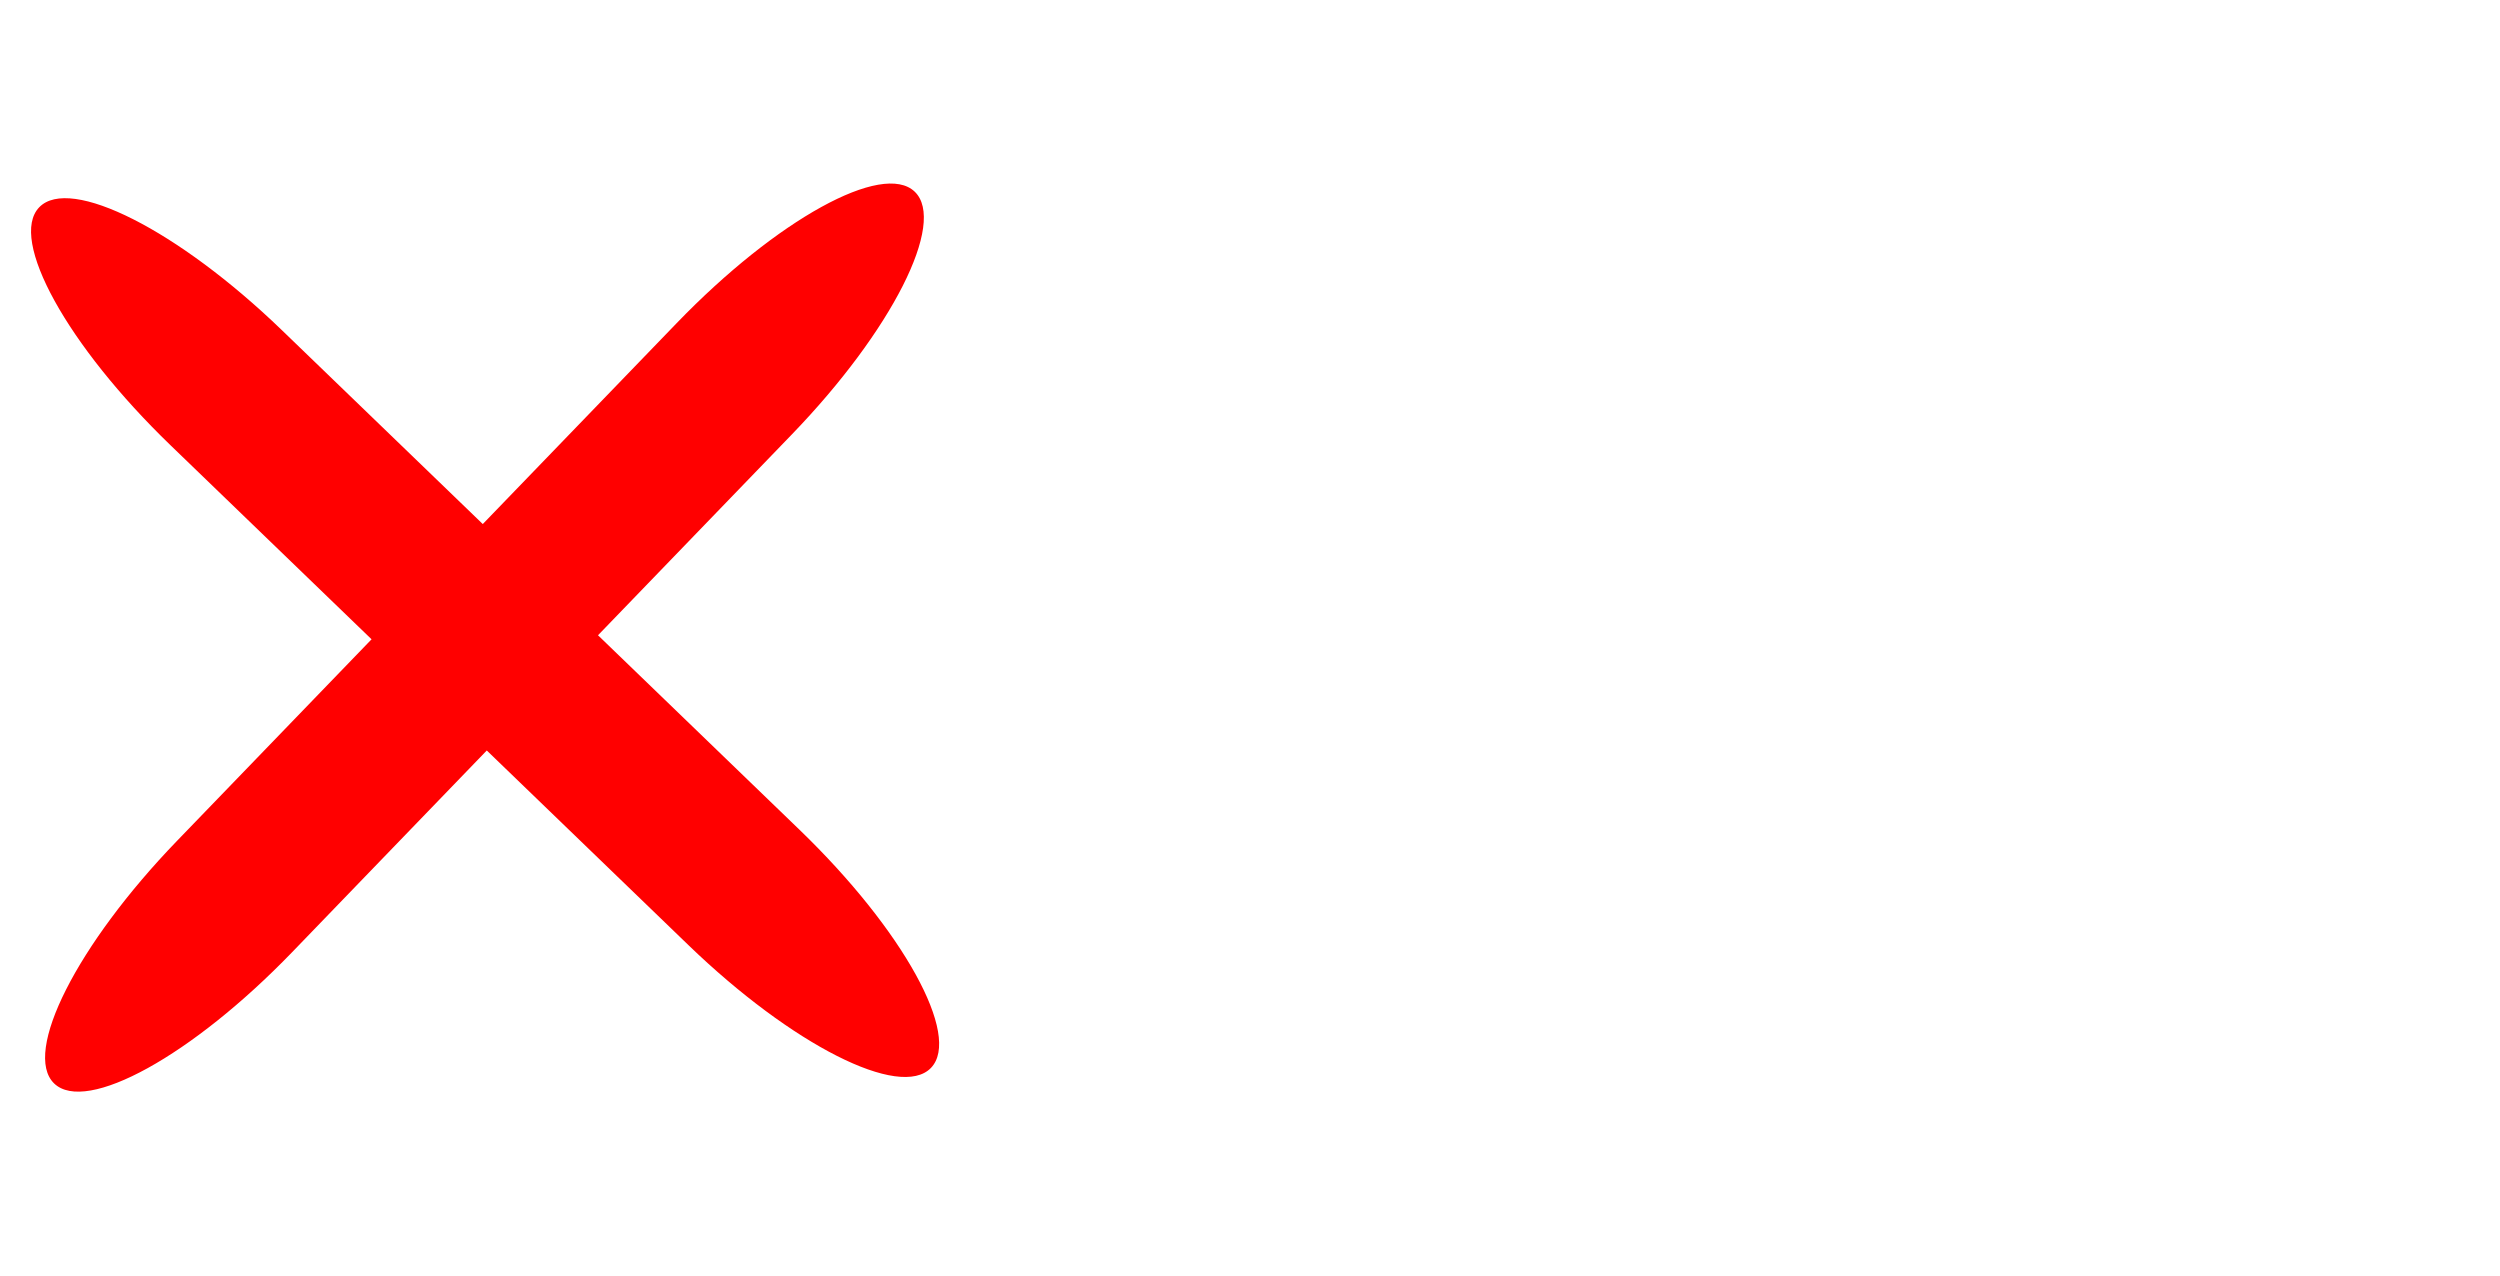
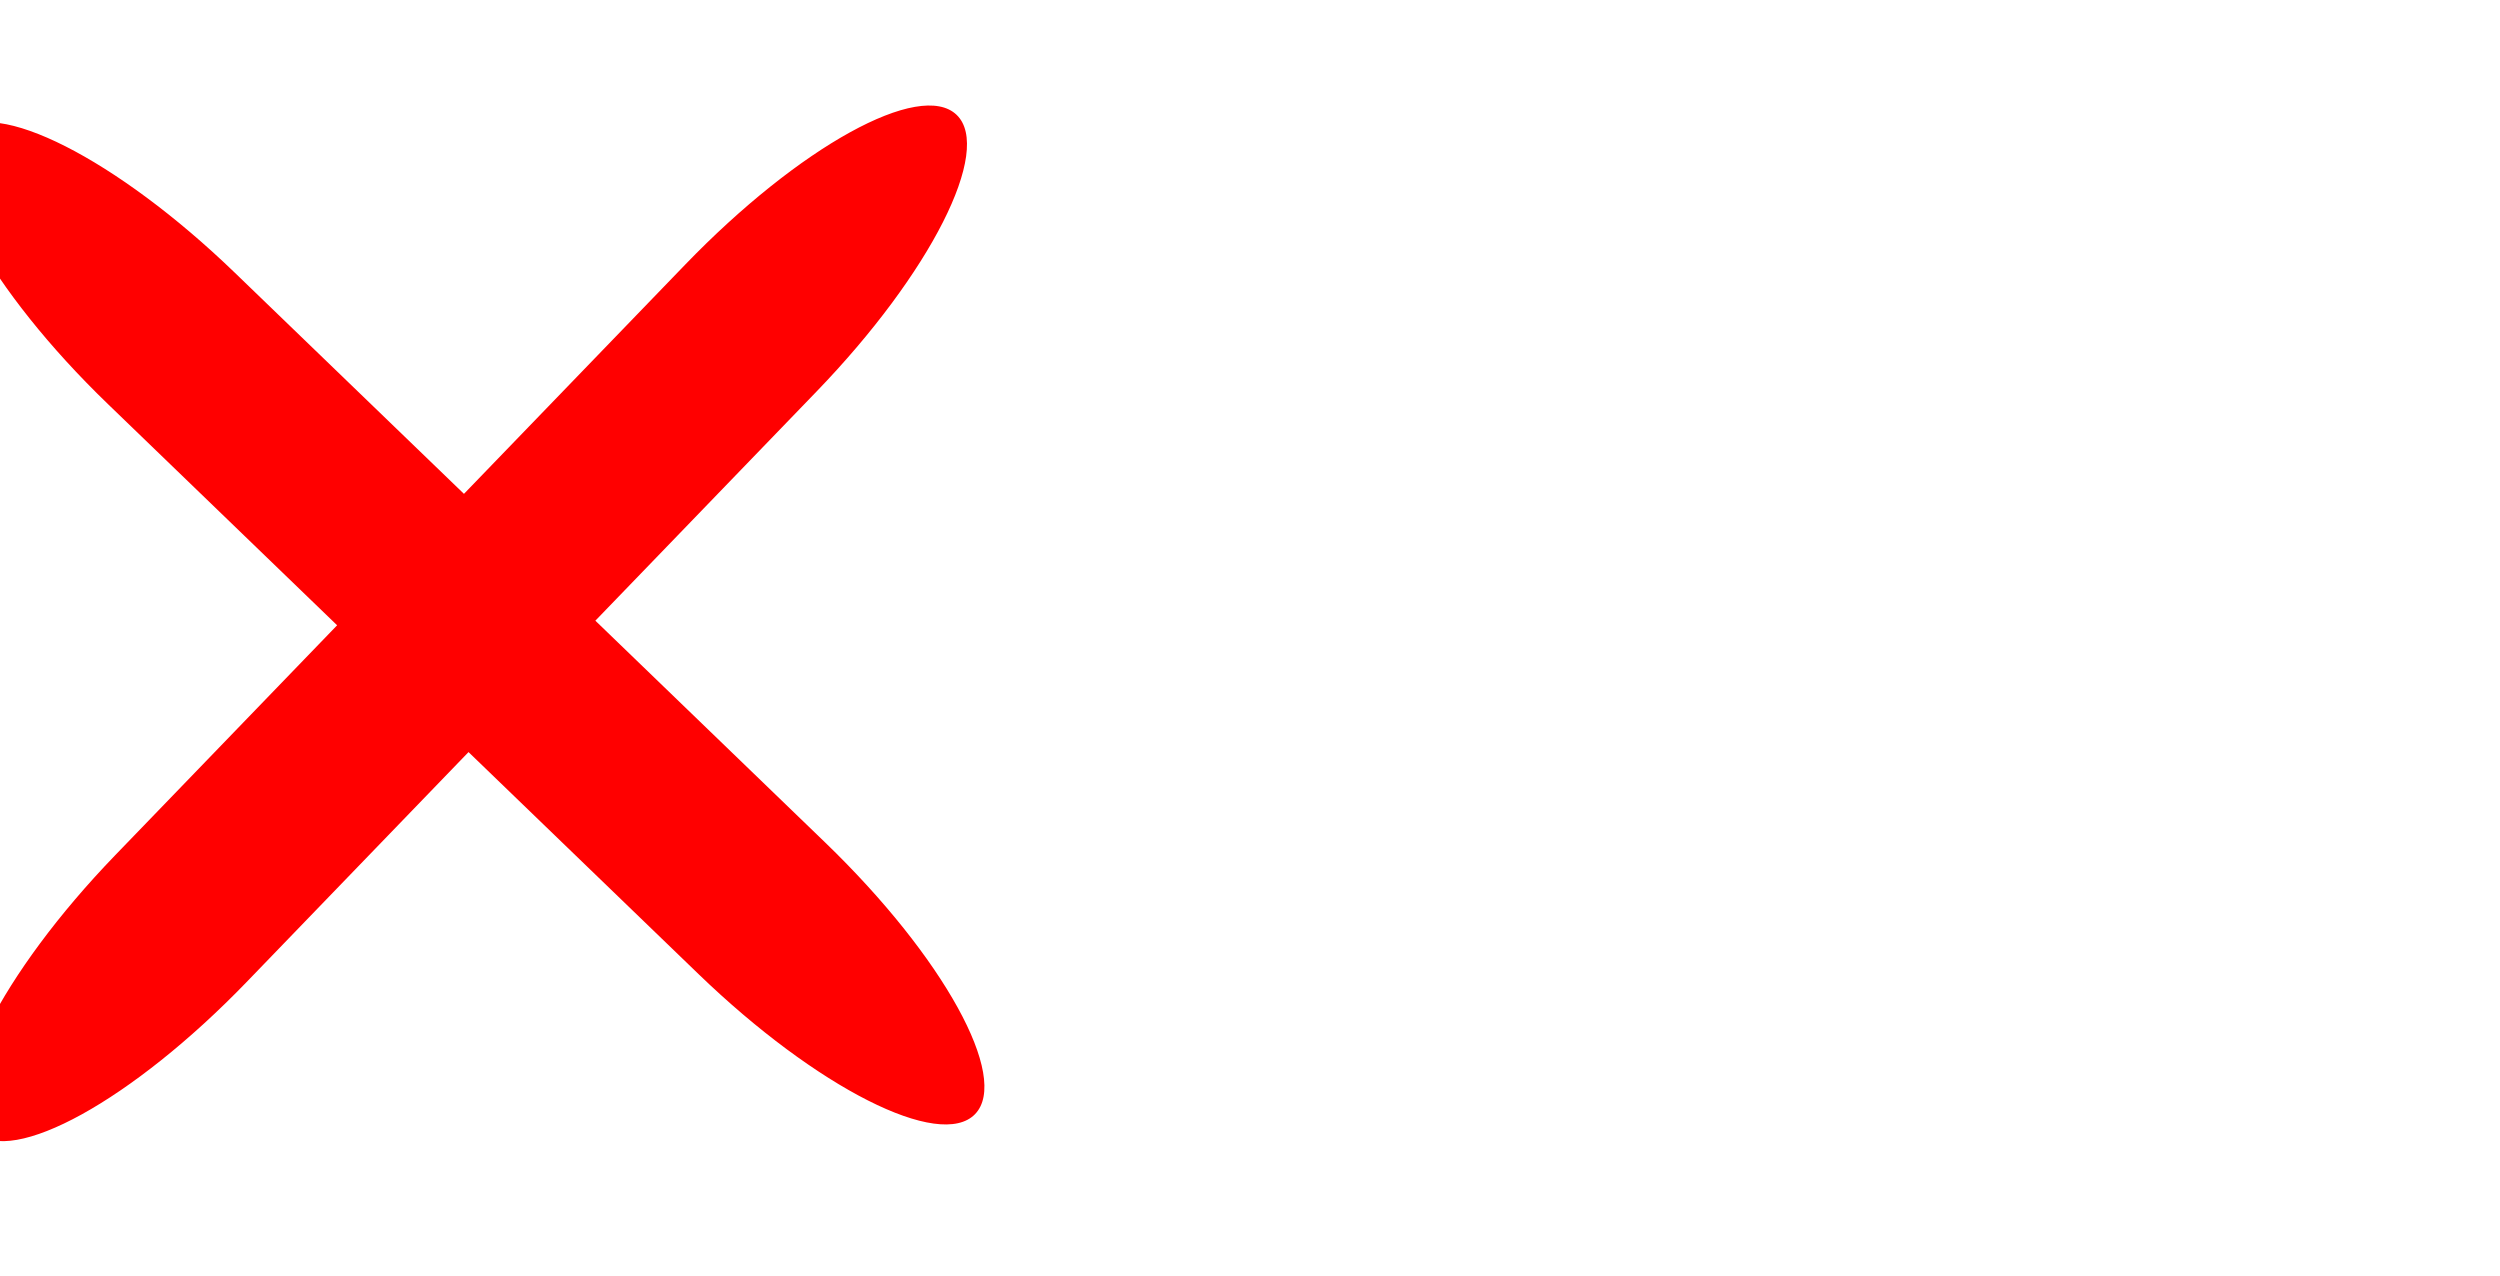
<svg xmlns="http://www.w3.org/2000/svg" xmlns:xlink="http://www.w3.org/1999/xlink" width="98" height="50" id="svg2" version="1.0">
  <defs id="defs4">
    <linearGradient id="linearGradient2805">
      <stop style="stop-color:black;stop-opacity:1;" offset="0" id="stop2807" />
      <stop style="stop-color:black;stop-opacity:0;" offset="1" id="stop2809" />
    </linearGradient>
    <linearGradient id="linearGradient2776">
      <stop style="stop-color:white;stop-opacity:1;" offset="0" id="stop2778" />
      <stop style="stop-color:white;stop-opacity:0;" offset="1" id="stop2780" />
    </linearGradient>
    <linearGradient id="linearGradient2760">
      <stop style="stop-color:#ff1f1f;stop-opacity:0.757;" offset="0" id="stop2762" />
      <stop style="stop-color:#cb0000;stop-opacity:0.81;" offset="1" id="stop2764" />
    </linearGradient>
    <linearGradient xlink:href="#linearGradient2776" id="linearGradient2782" x1="35.784" y1="9.599" x2="36.765" y2="49.55" gradientUnits="userSpaceOnUse" />
    <linearGradient xlink:href="#linearGradient2805" id="linearGradient2811" x1="55.138" y1="106.666" x2="55.155" y2="68.968" gradientUnits="userSpaceOnUse" gradientTransform="matrix(0.942544,0,0,0.921824,2.781224,4.166134)" />
    <linearGradient y2="129.345" x2="71.528" y1="150.488" x1="49.75" id="linearGradient1875" xlink:href="#linearGradient1864" gradientTransform="scale(1.012303,0.9878468)" gradientUnits="userSpaceOnUse" />
    <linearGradient y2="21.842" x2="33.895" y1="19.489" x1="36.909" id="linearGradient1872" xlink:href="#linearGradient1864" gradientTransform="scale(1.684253,0.593735)" gradientUnits="userSpaceOnUse" />
    <linearGradient y2="17.524" x2="54.973" y1="6.391" x1="70.863" id="linearGradient1871" xlink:href="#linearGradient1864" gradientTransform="scale(1.265462,0.7902249)" gradientUnits="userSpaceOnUse" />
    <linearGradient y2="20.898" x2="65.888" y1="23.48" x1="60.063" id="linearGradient1899" xlink:href="#linearGradient1874" gradientTransform="scale(1.106203,0.9039935)" gradientUnits="userSpaceOnUse" />
    <linearGradient y2="33.451" x2="44.079" y1="37.148" x1="40.244" id="linearGradient1897" xlink:href="#linearGradient1864" gradientTransform="scale(1.506078,0.6639763)" gradientUnits="userSpaceOnUse" />
    <linearGradient y2="29.252" x2="38.929" y1="31.992" x1="35.221" id="linearGradient1895" xlink:href="#linearGradient1864" gradientTransform="scale(1.699465,0.5884205)" gradientUnits="userSpaceOnUse" />
    <linearGradient y2="38.236" x2="46.992" y1="48.293" x1="30.004" id="linearGradient1892" xlink:href="#linearGradient1864" gradientTransform="scale(1.188195,0.8416125)" gradientUnits="userSpaceOnUse" />
    <linearGradient y2="55.365" x2="57.767" y1="64.189" x1="37.101" id="linearGradient1885" xlink:href="#linearGradient1880" gradientTransform="scale(0.9647977,1.036487)" gradientUnits="userSpaceOnUse" />
    <linearGradient y2="28.713" x2="138.165" y1="13.65" x1="159.221" id="linearGradient1879" xlink:href="#linearGradient1880" gradientTransform="scale(0.7424299,1.346928)" gradientUnits="userSpaceOnUse" />
    <linearGradient y2="68.14" x2="139.045" y1="87.532" x1="105.248" id="linearGradient1873" xlink:href="#linearGradient1874" gradientTransform="scale(0.8192924,1.220565)" gradientUnits="userSpaceOnUse" />
    <linearGradient id="linearGradient1864">
      <stop id="stop1865" offset="0" style="stop-color:#ffffff;stop-opacity:1;" />
      <stop id="stop1866" offset="1" style="stop-color:#ffffff;stop-opacity:0;" />
    </linearGradient>
    <linearGradient id="linearGradient1874">
      <stop id="stop1875" offset="0" style="stop-color:#ffffff;stop-opacity:0;" />
      <stop id="stop1877" offset="0.5" style="stop-color:#ffffff;stop-opacity:0.247;" />
      <stop id="stop1876" offset="1" style="stop-color:#ffffff;stop-opacity:0;" />
    </linearGradient>
    <linearGradient id="linearGradient1880">
      <stop id="stop1881" offset="0" style="stop-color:#000000;stop-opacity:1;" />
      <stop id="stop1883" offset="1" style="stop-color:#000000;stop-opacity:0;" />
    </linearGradient>
    <linearGradient id="linearGradient2303">
      <stop style="stop-color:#000000;stop-opacity:1;" offset="0" id="stop2305" />
      <stop style="stop-color:#000000;stop-opacity:0;" offset="1" id="stop2307" />
    </linearGradient>
    <linearGradient id="linearGradient2295">
      <stop style="stop-color:#ffffff;stop-opacity:0;" offset="0" id="stop2297" />
      <stop style="stop-color:#ffffff;stop-opacity:0.247;" offset="0.5" id="stop2299" />
      <stop style="stop-color:#ffffff;stop-opacity:0;" offset="1" id="stop2301" />
    </linearGradient>
    <linearGradient id="linearGradient2289">
      <stop style="stop-color:#ffffff;stop-opacity:1;" offset="0" id="stop2291" />
      <stop style="stop-color:#ffffff;stop-opacity:0;" offset="1" id="stop2293" />
    </linearGradient>
    <linearGradient gradientUnits="userSpaceOnUse" gradientTransform="scale(0.8192924,1.220565)" xlink:href="#linearGradient1874" id="linearGradient2287" x1="105.248" y1="87.532" x2="139.045" y2="68.14" />
    <linearGradient gradientUnits="userSpaceOnUse" gradientTransform="scale(0.7424299,1.346928)" xlink:href="#linearGradient1880" id="linearGradient2285" x1="159.221" y1="13.65" x2="138.165" y2="28.713" />
    <linearGradient gradientUnits="userSpaceOnUse" gradientTransform="scale(0.9647977,1.036487)" xlink:href="#linearGradient1880" id="linearGradient2283" x1="37.101" y1="64.189" x2="57.767" y2="55.365" />
    <linearGradient gradientUnits="userSpaceOnUse" gradientTransform="scale(1.188195,0.8416125)" xlink:href="#linearGradient1864" id="linearGradient2281" x1="30.004" y1="48.293" x2="46.992" y2="38.236" />
    <linearGradient gradientUnits="userSpaceOnUse" gradientTransform="scale(1.699465,0.5884205)" xlink:href="#linearGradient1864" id="linearGradient2279" x1="35.221" y1="31.992" x2="38.929" y2="29.252" />
    <linearGradient gradientUnits="userSpaceOnUse" gradientTransform="scale(1.506078,0.6639763)" xlink:href="#linearGradient1864" id="linearGradient2277" x1="40.244" y1="37.148" x2="44.079" y2="33.451" />
    <linearGradient gradientUnits="userSpaceOnUse" gradientTransform="scale(1.106203,0.9039935)" xlink:href="#linearGradient1874" id="linearGradient2275" x1="60.063" y1="23.48" x2="65.888" y2="20.898" />
    <linearGradient gradientUnits="userSpaceOnUse" gradientTransform="scale(1.265462,0.7902249)" xlink:href="#linearGradient1864" id="linearGradient2273" x1="70.863" y1="6.391" x2="54.973" y2="17.524" />
    <linearGradient gradientUnits="userSpaceOnUse" gradientTransform="scale(1.684253,0.593735)" xlink:href="#linearGradient1864" id="linearGradient2271" x1="36.909" y1="19.489" x2="33.895" y2="21.842" />
    <linearGradient gradientUnits="userSpaceOnUse" gradientTransform="scale(1.012303,0.9878468)" xlink:href="#linearGradient1864" id="linearGradient2269" x1="49.75" y1="150.488" x2="71.528" y2="129.345" />
    <linearGradient gradientTransform="matrix(0.942544,0,0,0.921824,2.781224,4.166134)" gradientUnits="userSpaceOnUse" y2="68.968" x2="55.155" y1="106.666" x1="55.138" id="linearGradient2267" xlink:href="#linearGradient2805" />
    <linearGradient gradientUnits="userSpaceOnUse" y2="49.55" x2="36.765" y1="9.599" x1="35.784" id="linearGradient2265" xlink:href="#linearGradient2776" />
    <linearGradient id="linearGradient2259">
      <stop id="stop2261" offset="0" style="stop-color:#ff1f1f;stop-opacity:0.757;" />
      <stop id="stop2263" offset="1" style="stop-color:#cb0000;stop-opacity:0.81;" />
    </linearGradient>
    <linearGradient id="linearGradient2247">
      <stop id="stop2249" offset="0" style="stop-color:black;stop-opacity:1;" />
      <stop id="stop2251" offset="1" style="stop-color:black;stop-opacity:0;" />
    </linearGradient>
  </defs>
  <g id="layer1" transform="translate(-0.3969162,-0.1800056)">
-     <g transform="matrix(0.8768412,0,0,0.8768412,3.026584,3.590186)" id="g2309">
+     <g id="g2309">
      <path id="rect2210" d="M -1.245,5.377 C -2.622,6.804 0.002,11.555 4.626,16.018 L 13.612,24.691 L 4.911,33.706 C 0.449,38.33 -2.005,43.171 -0.578,44.548 C 0.848,45.925 5.6,43.301 10.063,38.677 L 18.763,29.662 L 27.778,38.363 C 32.402,42.826 37.244,45.279 38.62,43.853 C 39.997,42.426 37.374,37.675 32.75,33.212 L 23.735,24.511 L 32.408,15.525 C 36.871,10.901 39.324,6.059 37.897,4.683 C 36.471,3.306 31.719,5.929 27.257,10.553 L 18.584,19.539 L 9.598,10.867 C 4.973,6.404 0.132,3.951 -1.245,5.377 z " style="opacity:1;fill:#ff0000;fill-opacity:1;stroke:none;stroke-opacity:1" />
    </g>
  </g>
</svg>
